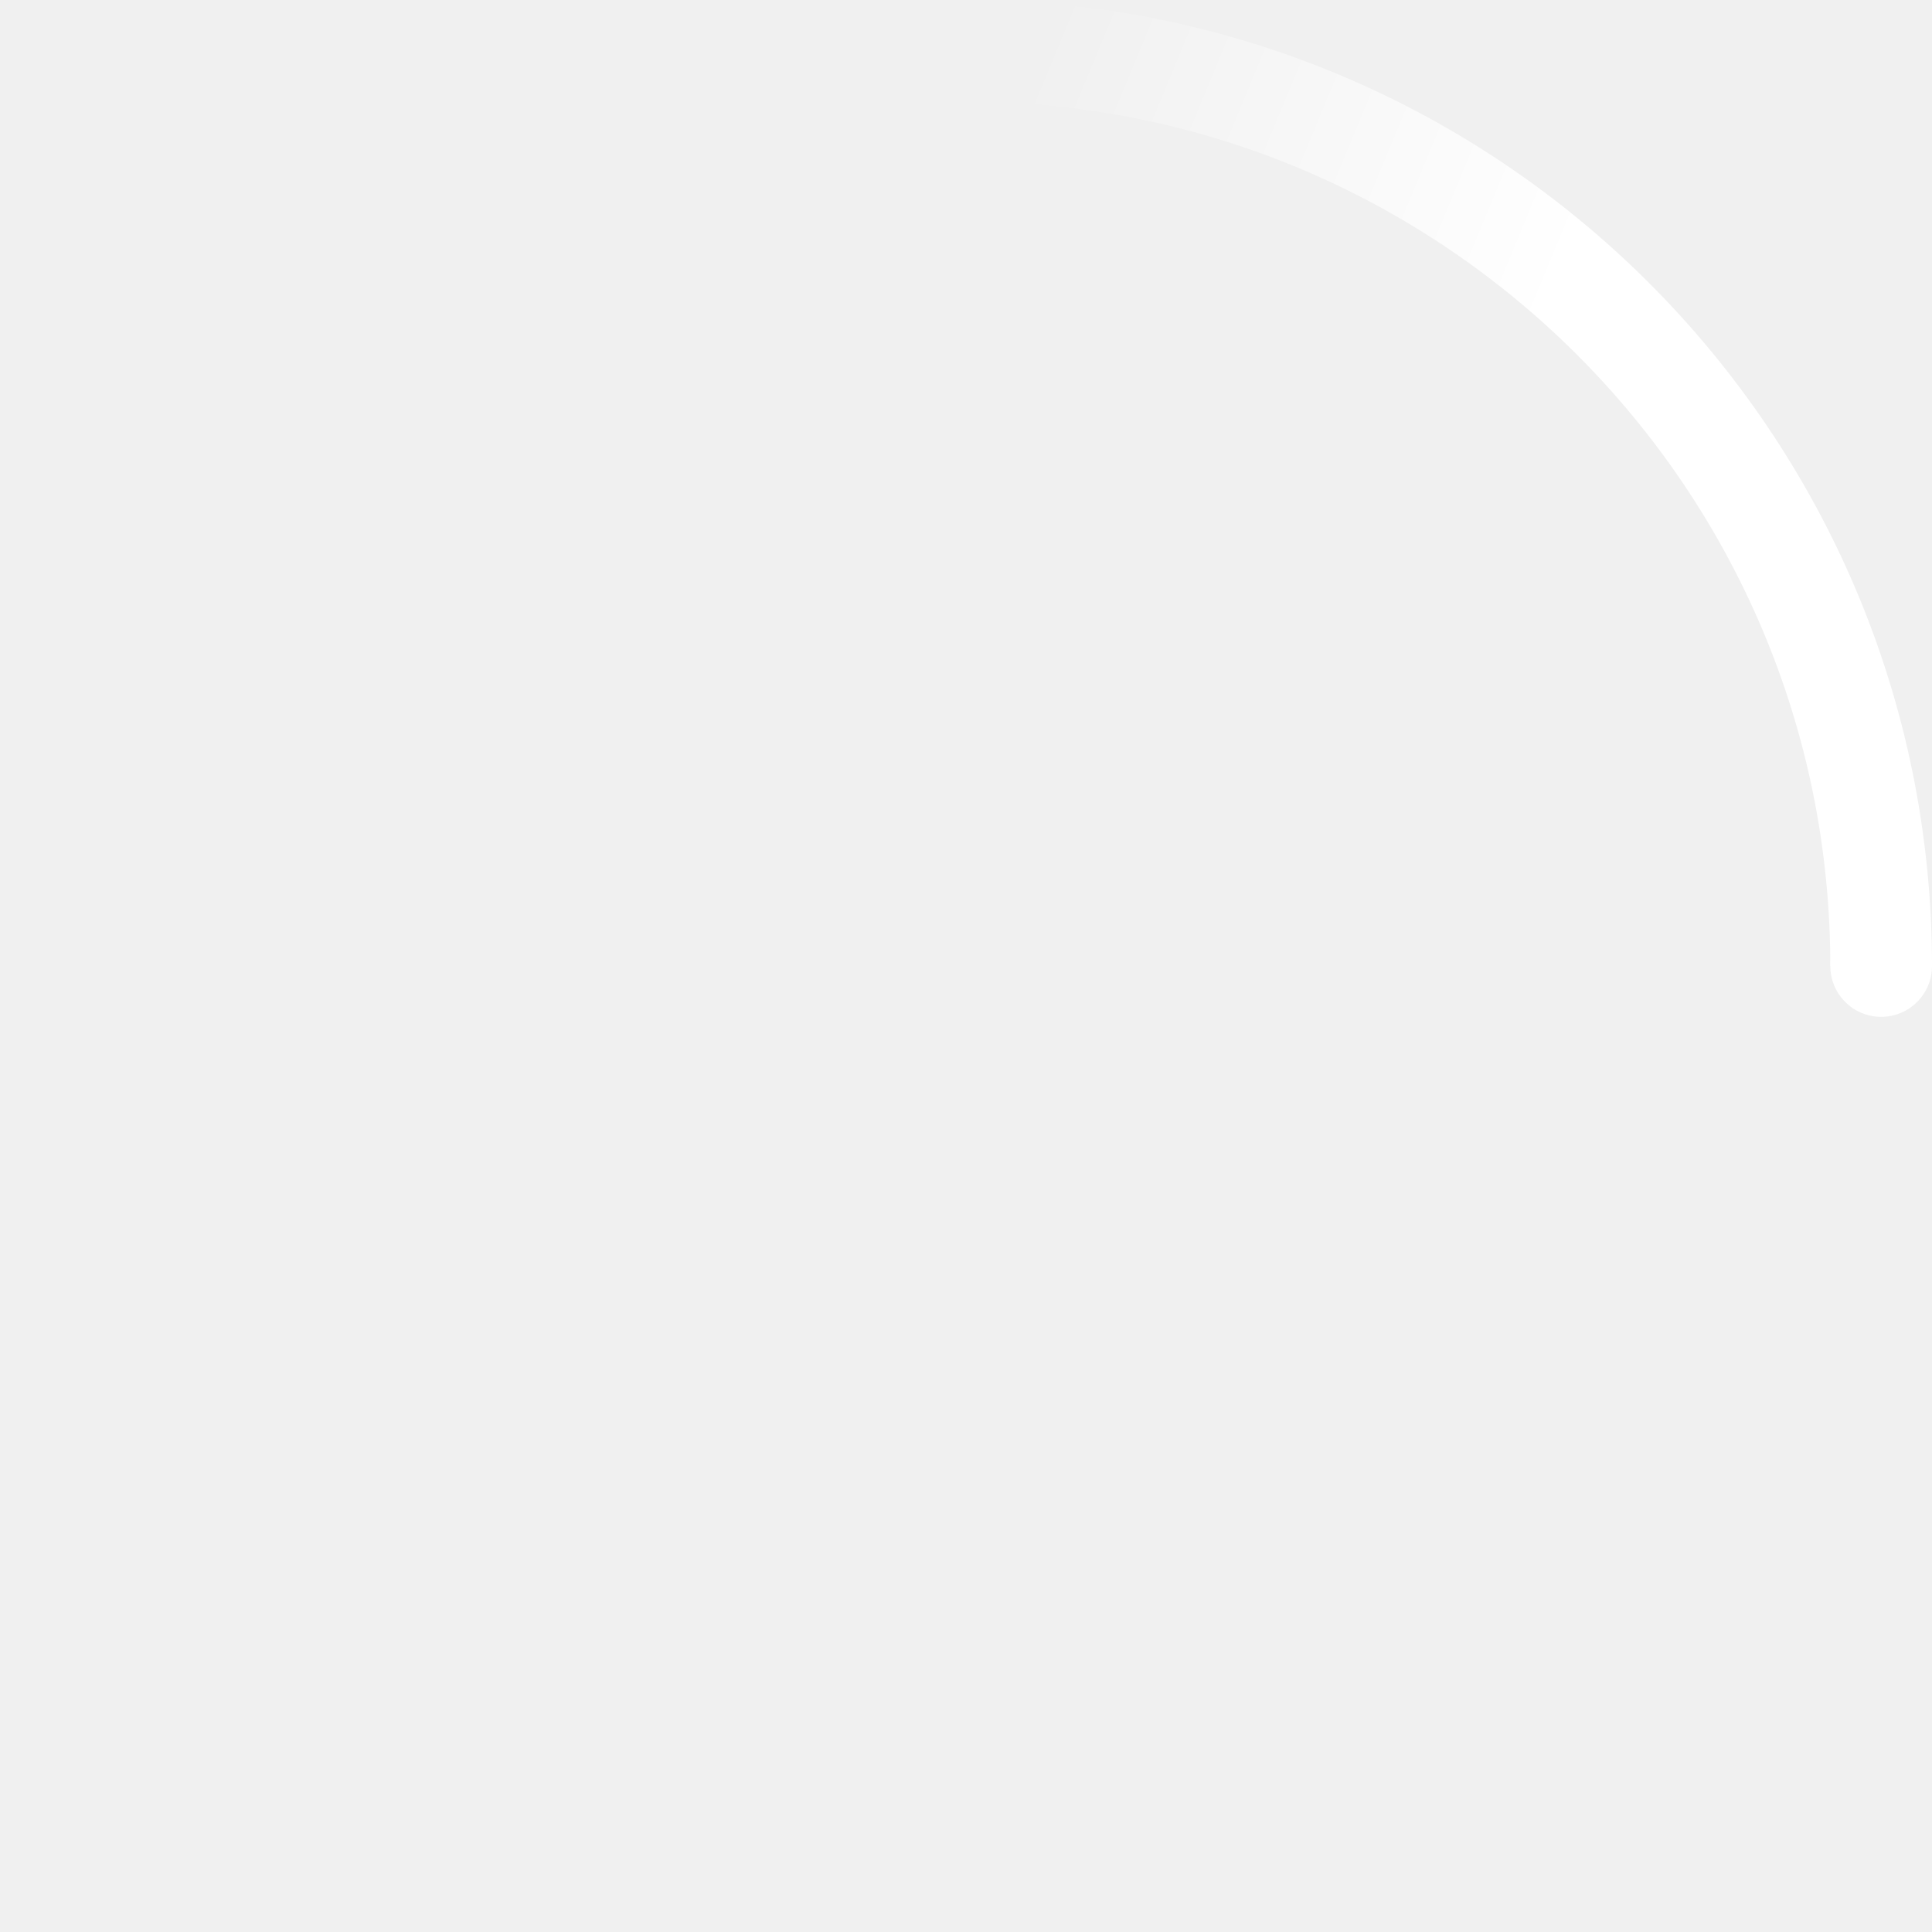
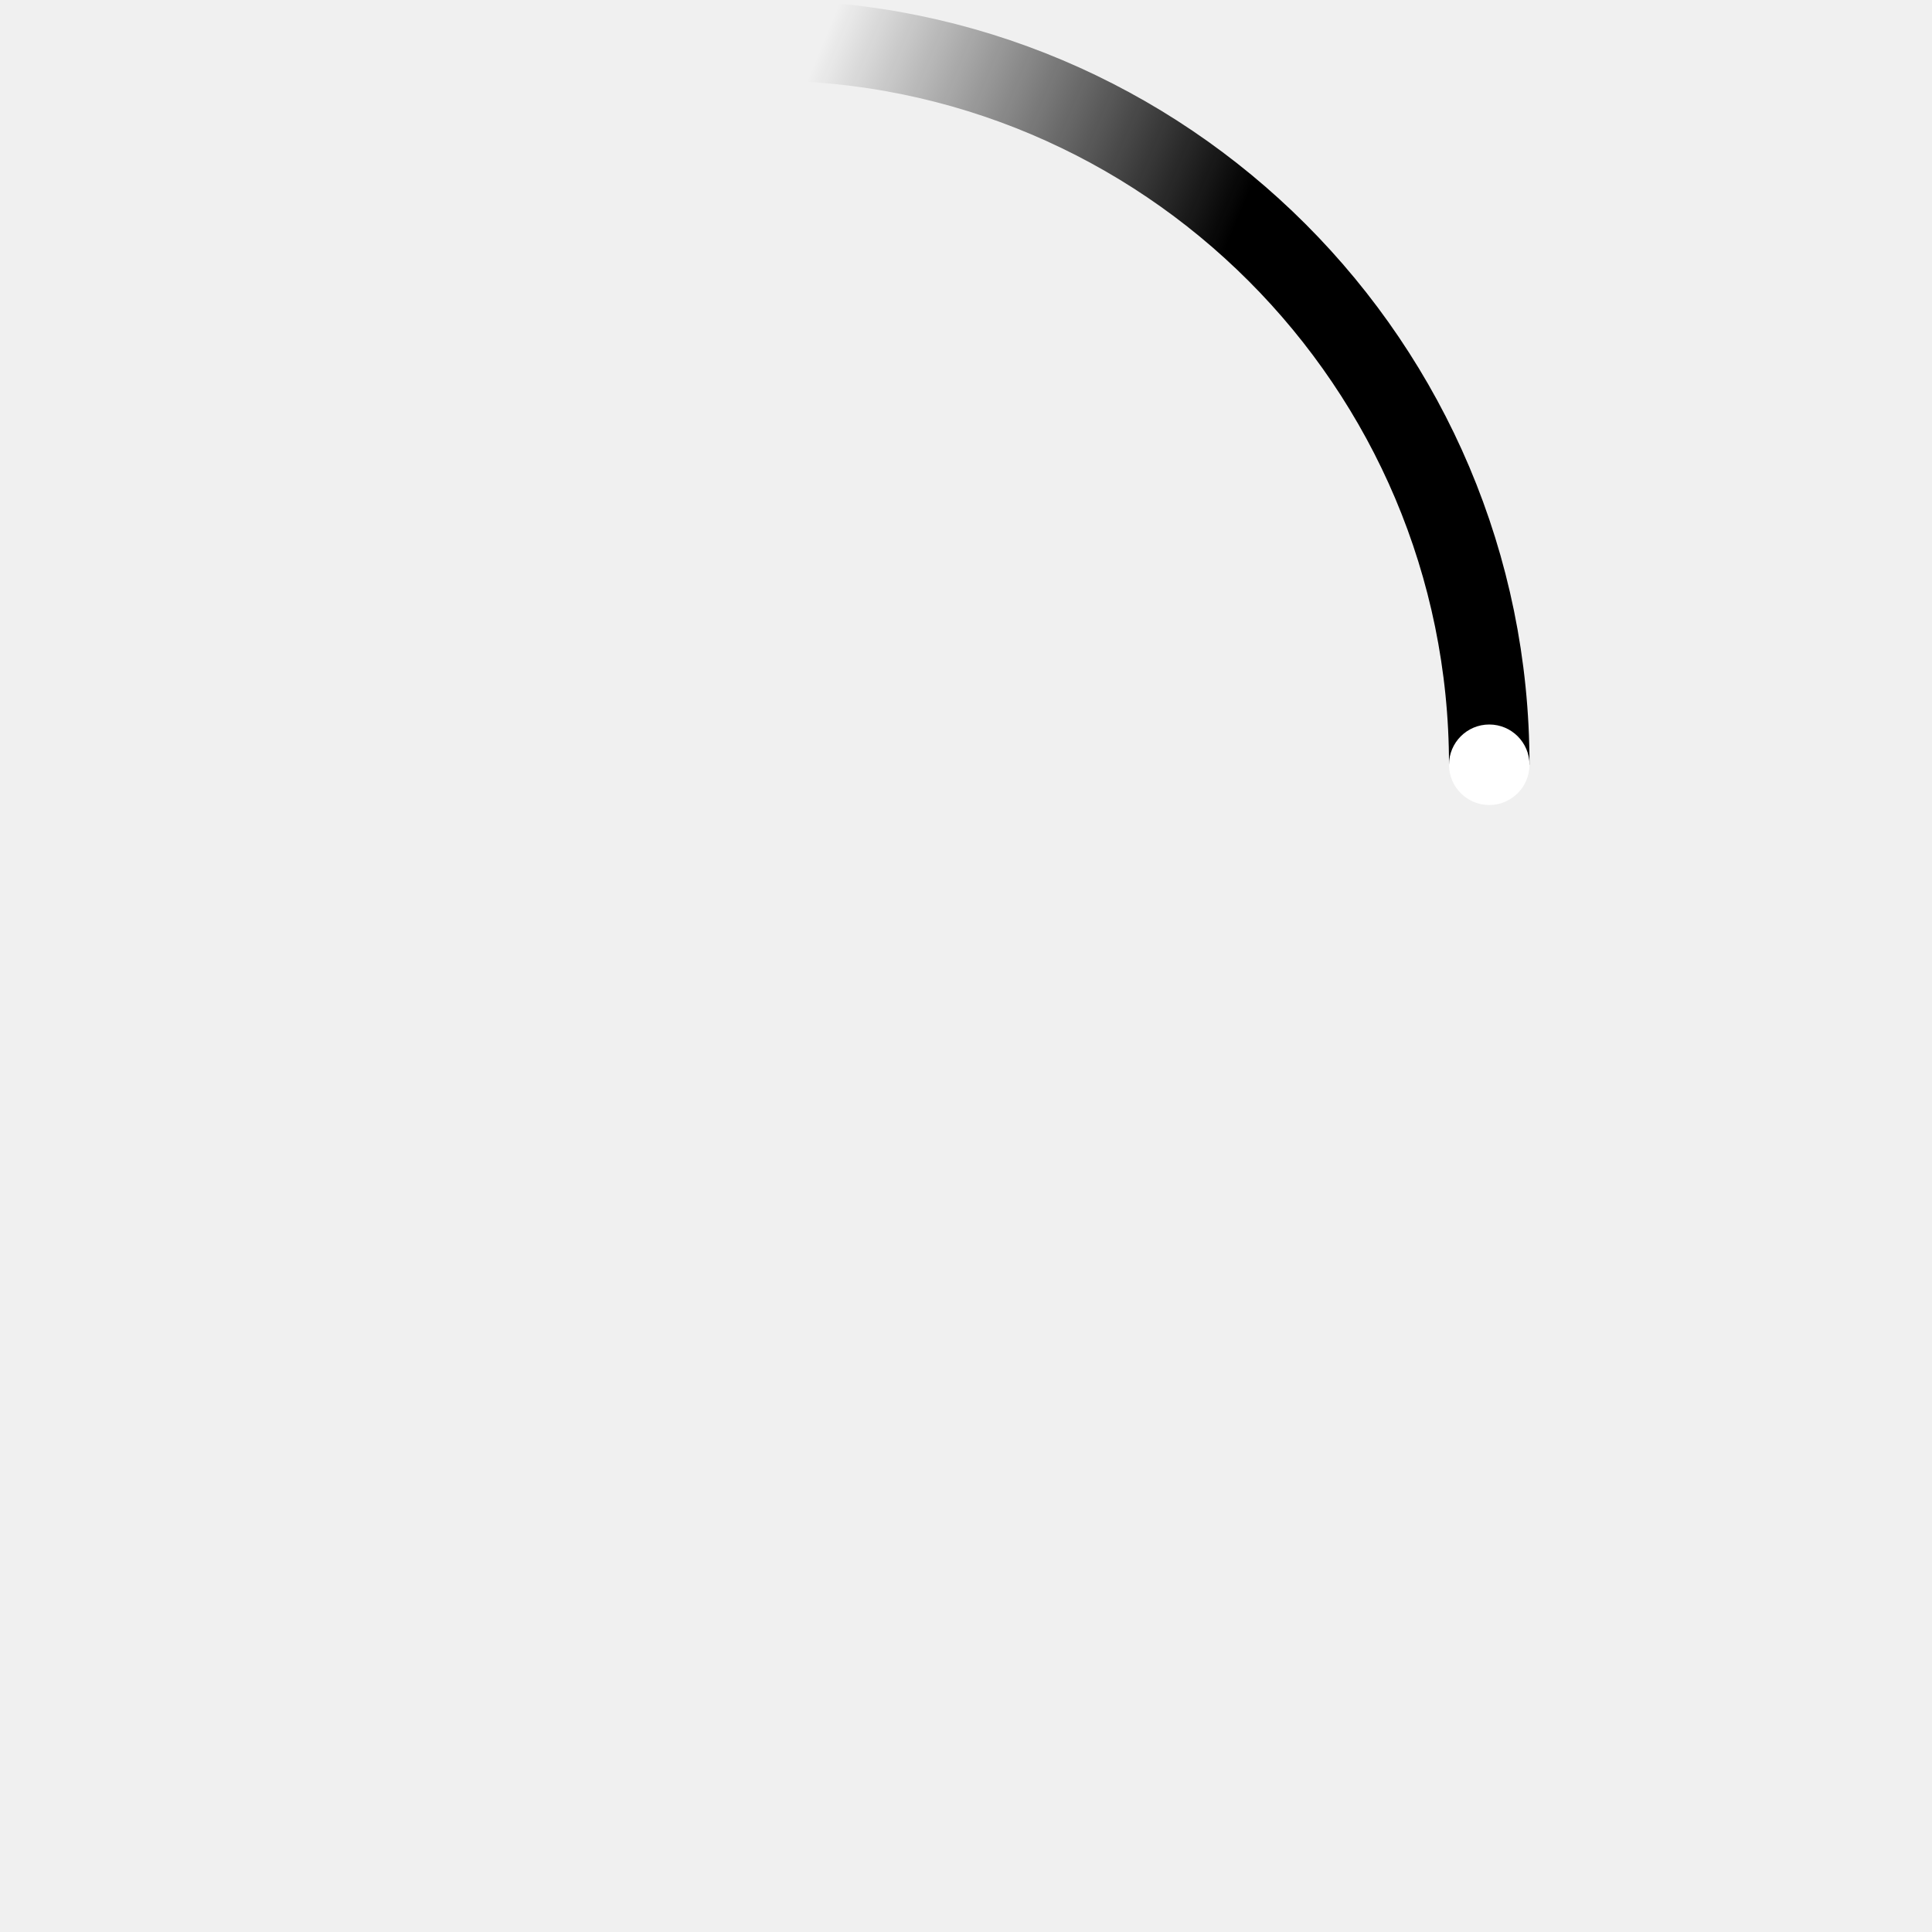
- <svg xmlns="http://www.w3.org/2000/svg" width="38" height="38" viewBox="0 0 38 38">
+ <svg xmlns="http://www.w3.org/2000/svg" width="48" height="48" viewBox="0 0 48 48">
  <defs>
    <linearGradient x1="8.042%" y1="0%" x2="65.682%" y2="23.865%" id="a">
-       <stop stop-color="#fff" stop-opacity="0" offset="0%" />
-       <stop stop-color="#fff" stop-opacity=".631" offset="63.146%" />
-       <stop stop-color="#fff" offset="100%" />
+       <stop stop-color="#000" stop-opacity="0" offset="0%" />
+       <stop stop-color="#000" stop-opacity=".631" offset="63.146%" />
+       <stop stop-color="#000" offset="100%" />
    </linearGradient>
  </defs>
  <g fill="none" fill-rule="evenodd">
    <g transform="translate(1 1)">
      <path d="M36 18c0-9.94-8.06-18-18-18" id="Oval-2" stroke="url(#a)" stroke-width="2">
        <animateTransform attributeName="transform" type="rotate" from="0 18 18" to="360 18 18" dur="0.9s" repeatCount="indefinite" />
      </path>
      <circle fill="#fff" cx="36" cy="18" r="1">
        <animateTransform attributeName="transform" type="rotate" from="0 18 18" to="360 18 18" dur="0.9s" repeatCount="indefinite" />
      </circle>
    </g>
  </g>
</svg>
